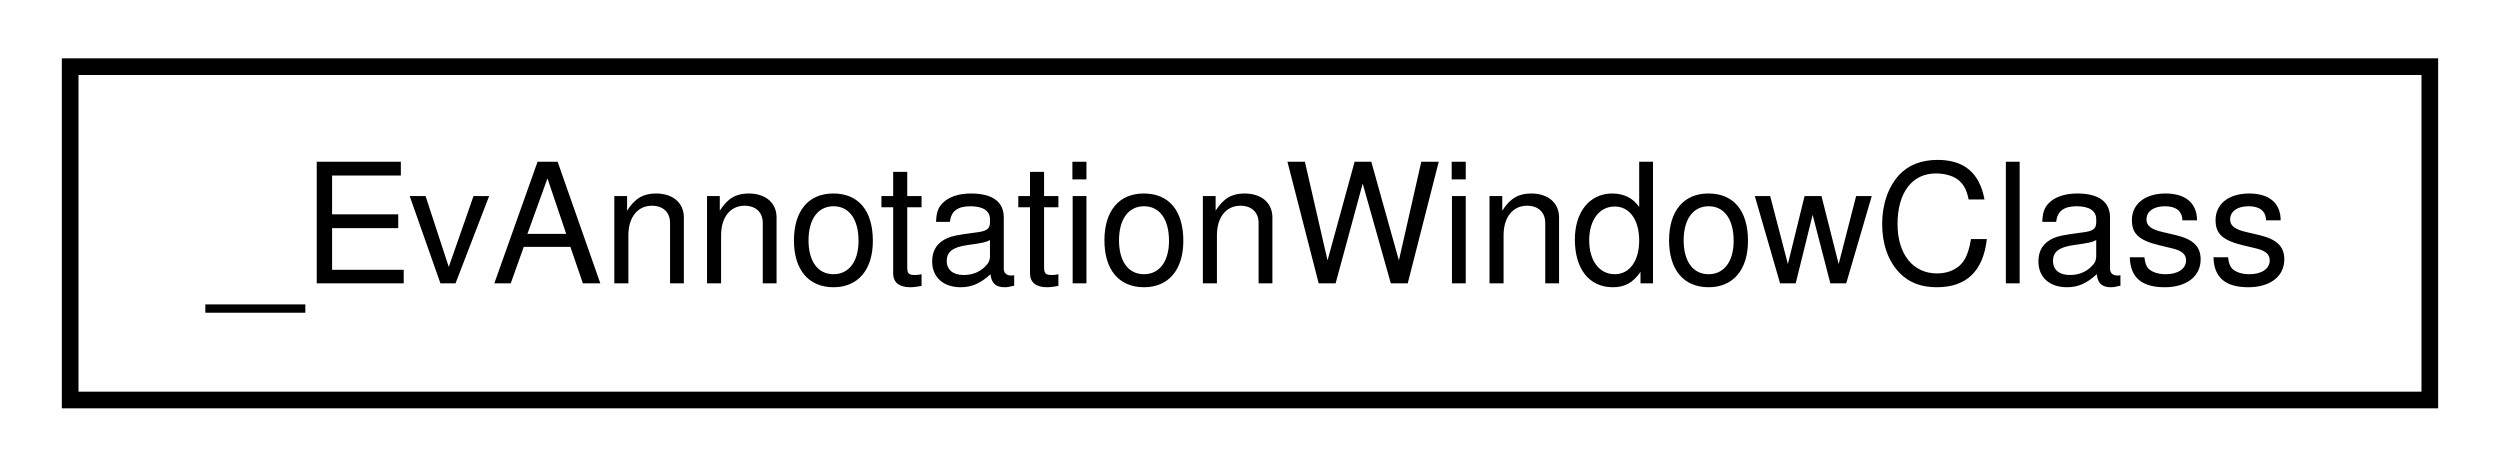
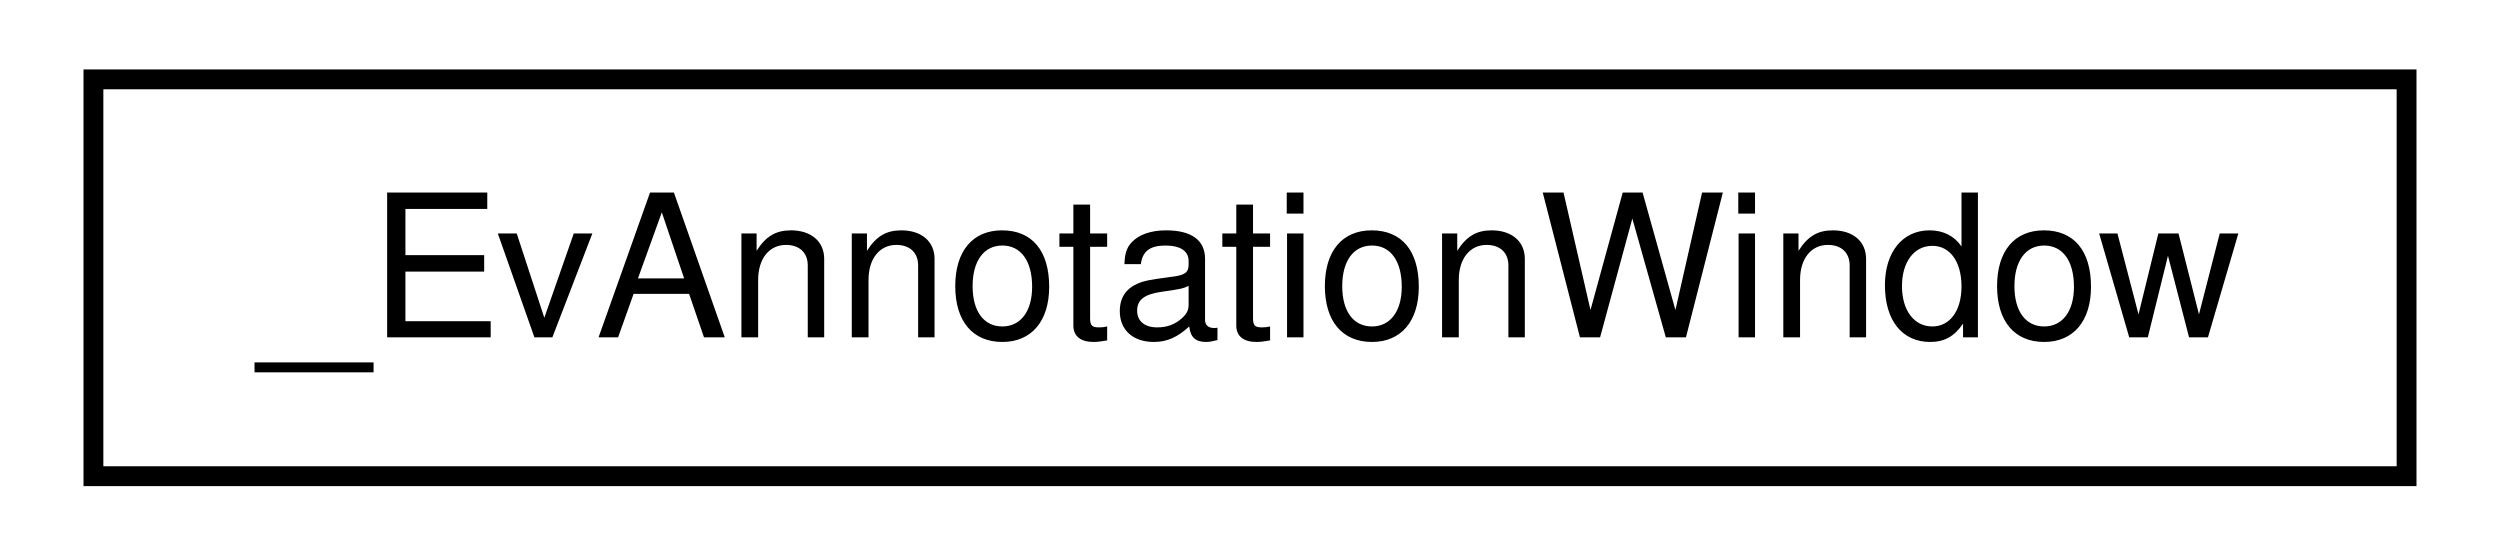
- <svg xmlns="http://www.w3.org/2000/svg" xmlns:xlink="http://www.w3.org/1999/xlink" width="150pt" height="28pt" viewBox="0.00 0.00 150.00 28.00">
+ <svg xmlns="http://www.w3.org/2000/svg" xmlns:xlink="http://www.w3.org/1999/xlink" width="126pt" height="28pt" viewBox="0.00 0.00 126.00 28.00">
  <g id="graph0" class="graph" transform="scale(1 1) rotate(0) translate(4 24)">
-     <polygon fill="white" stroke="white" points="-4,5 -4,-24 147,-24 147,5 -4,5" />
+     <polygon fill="white" stroke="white" points="-4,5 -4,-24 123,-24 123,5 -4,5" />
    <g id="node1" class="node">
      <g id="a_node1">
-         <a xlink:href="struct__EvAnnotationWindowClass.html" target="_top" xlink:title="_EvAnnotationWindowClass">
-           <polygon fill="white" stroke="black" points="0.21,-0 0.21,-20 141.789,-20 141.789,-0 0.21,-0" />
-           <text text-anchor="middle" x="71" y="-7" font-family="Helvetica,sans-Serif" font-size="10.00">_EvAnnotationWindowClass</text>
+         <a xlink:href="struct__EvAnnotationWindow.html" target="_top" xlink:title="_EvAnnotationWindow">
+           <polygon fill="white" stroke="black" points="0.709,-0 0.709,-20 117.291,-20 117.291,-0 0.709,-0" />
+           <text text-anchor="middle" x="59" y="-7" font-family="Helvetica,sans-Serif" font-size="10.00">_EvAnnotationWindow</text>
        </a>
      </g>
    </g>
  </g>
</svg>
